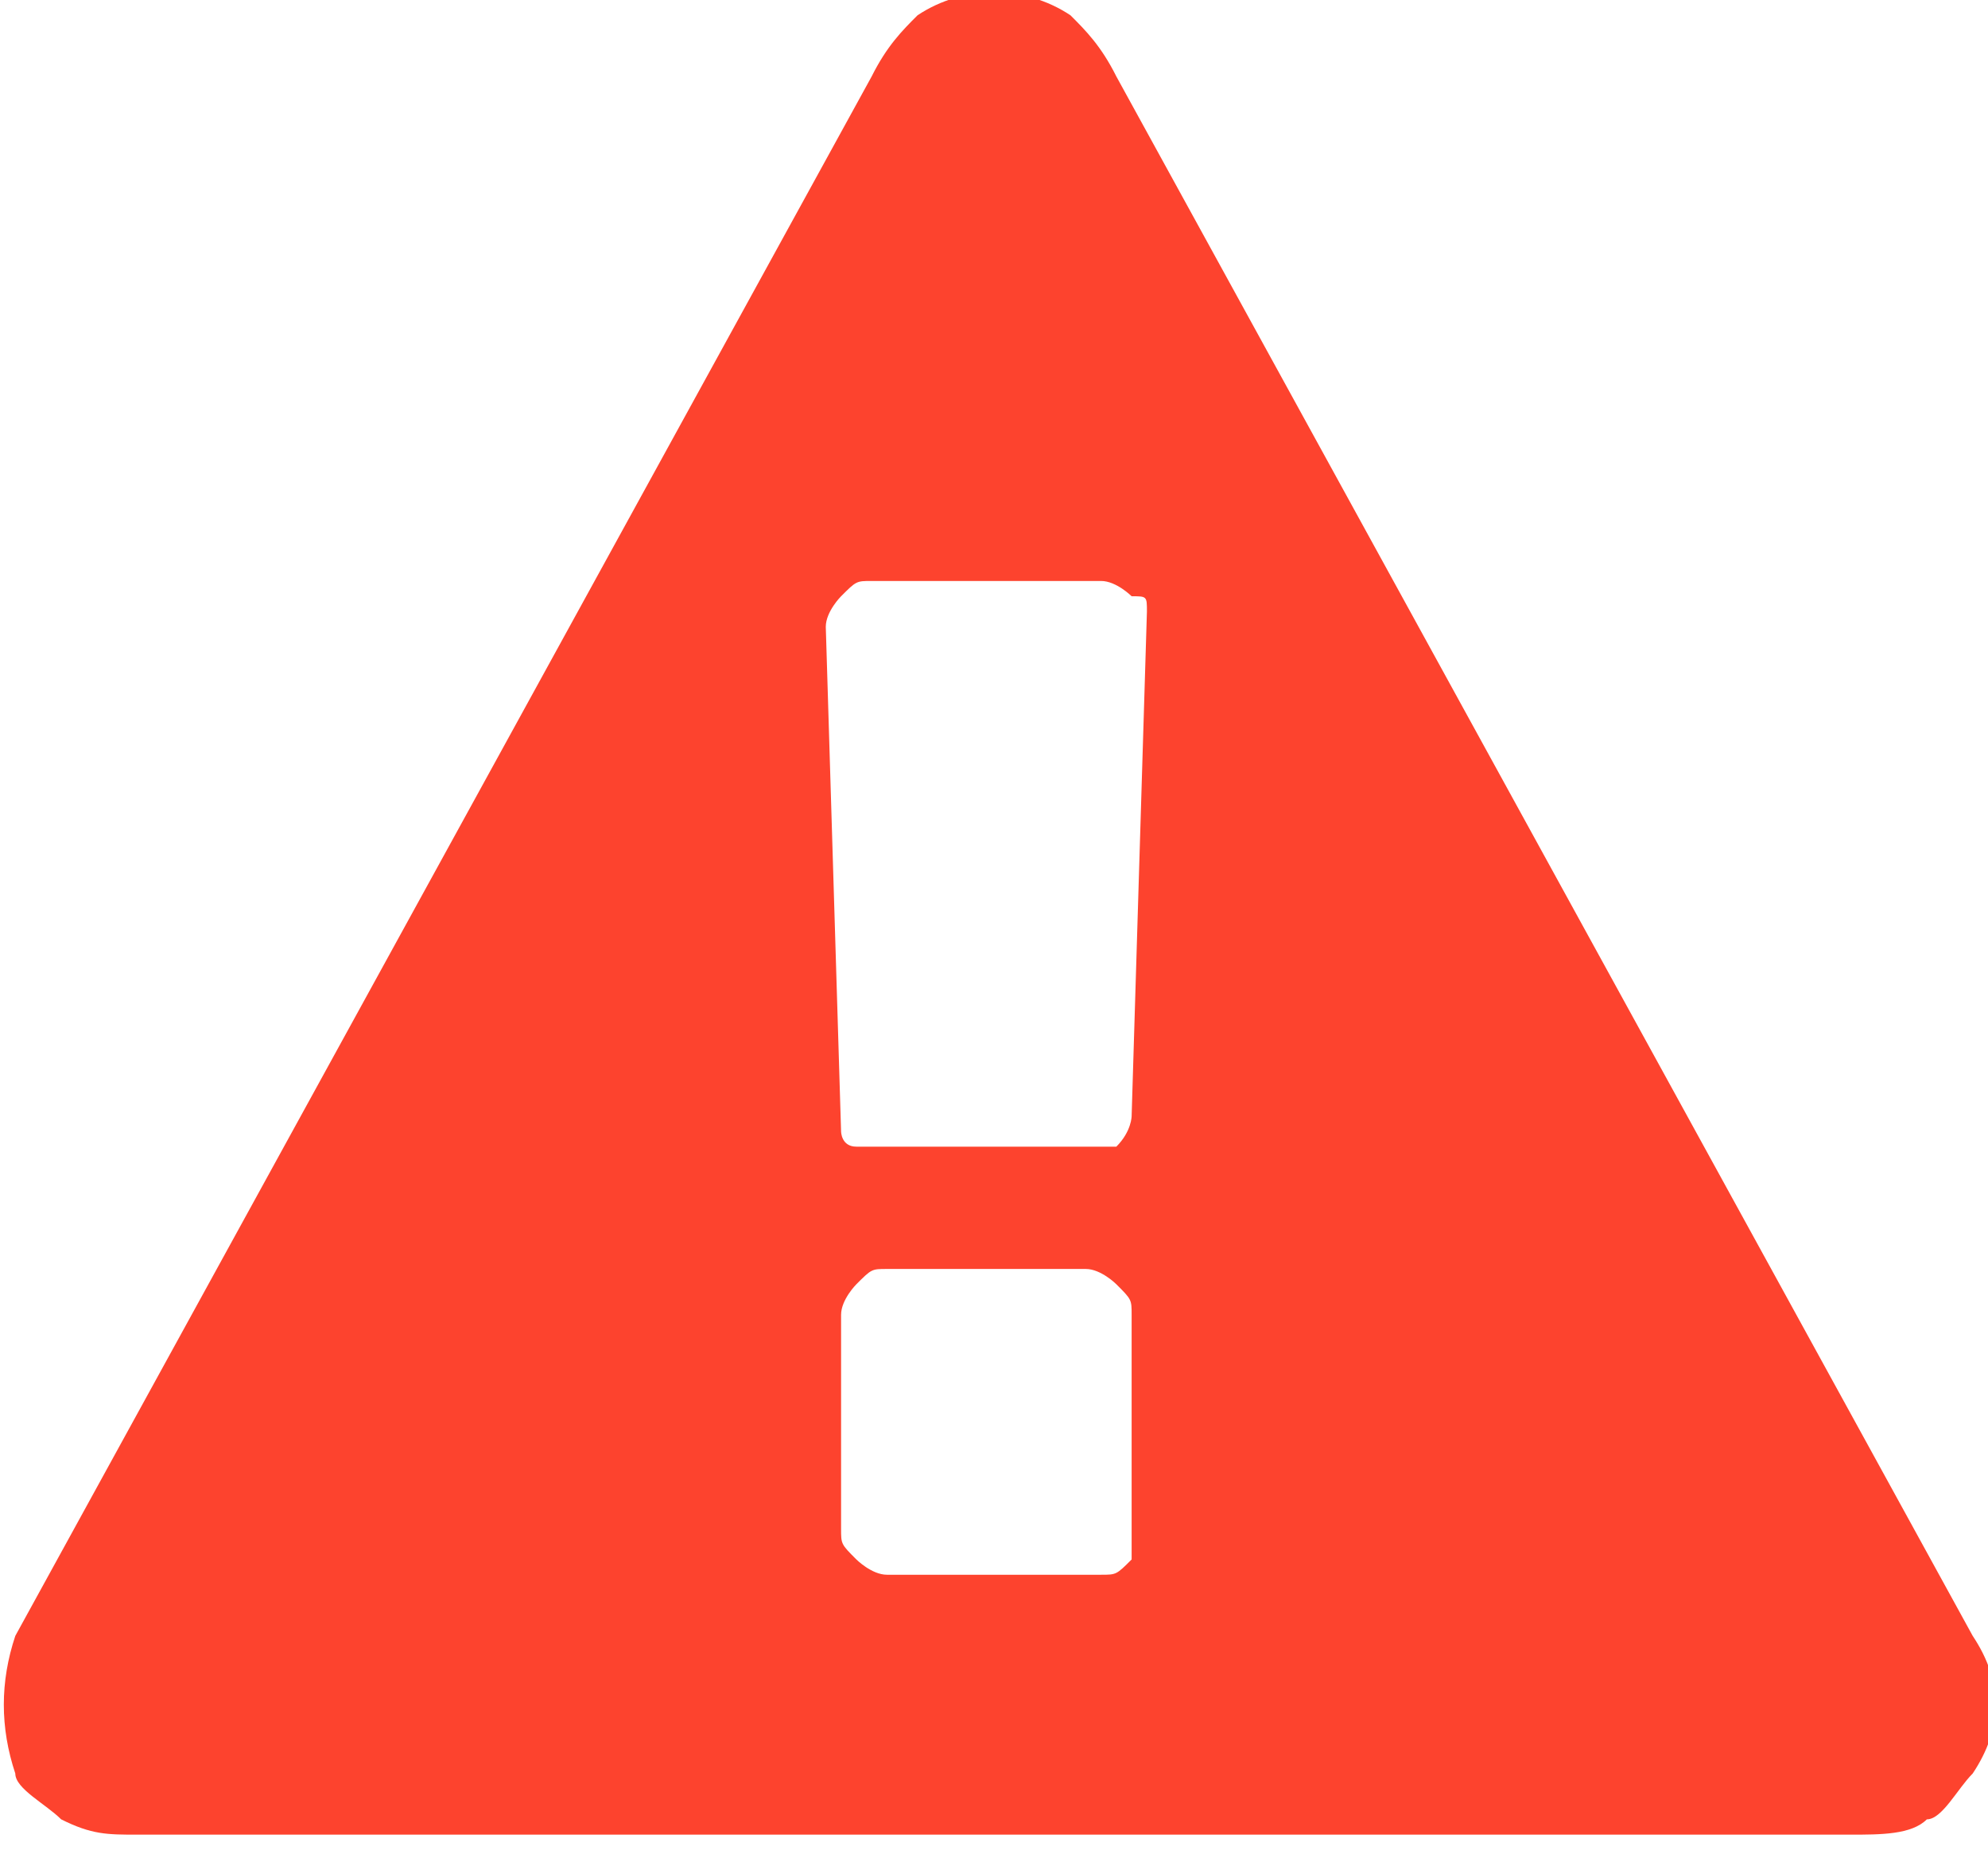
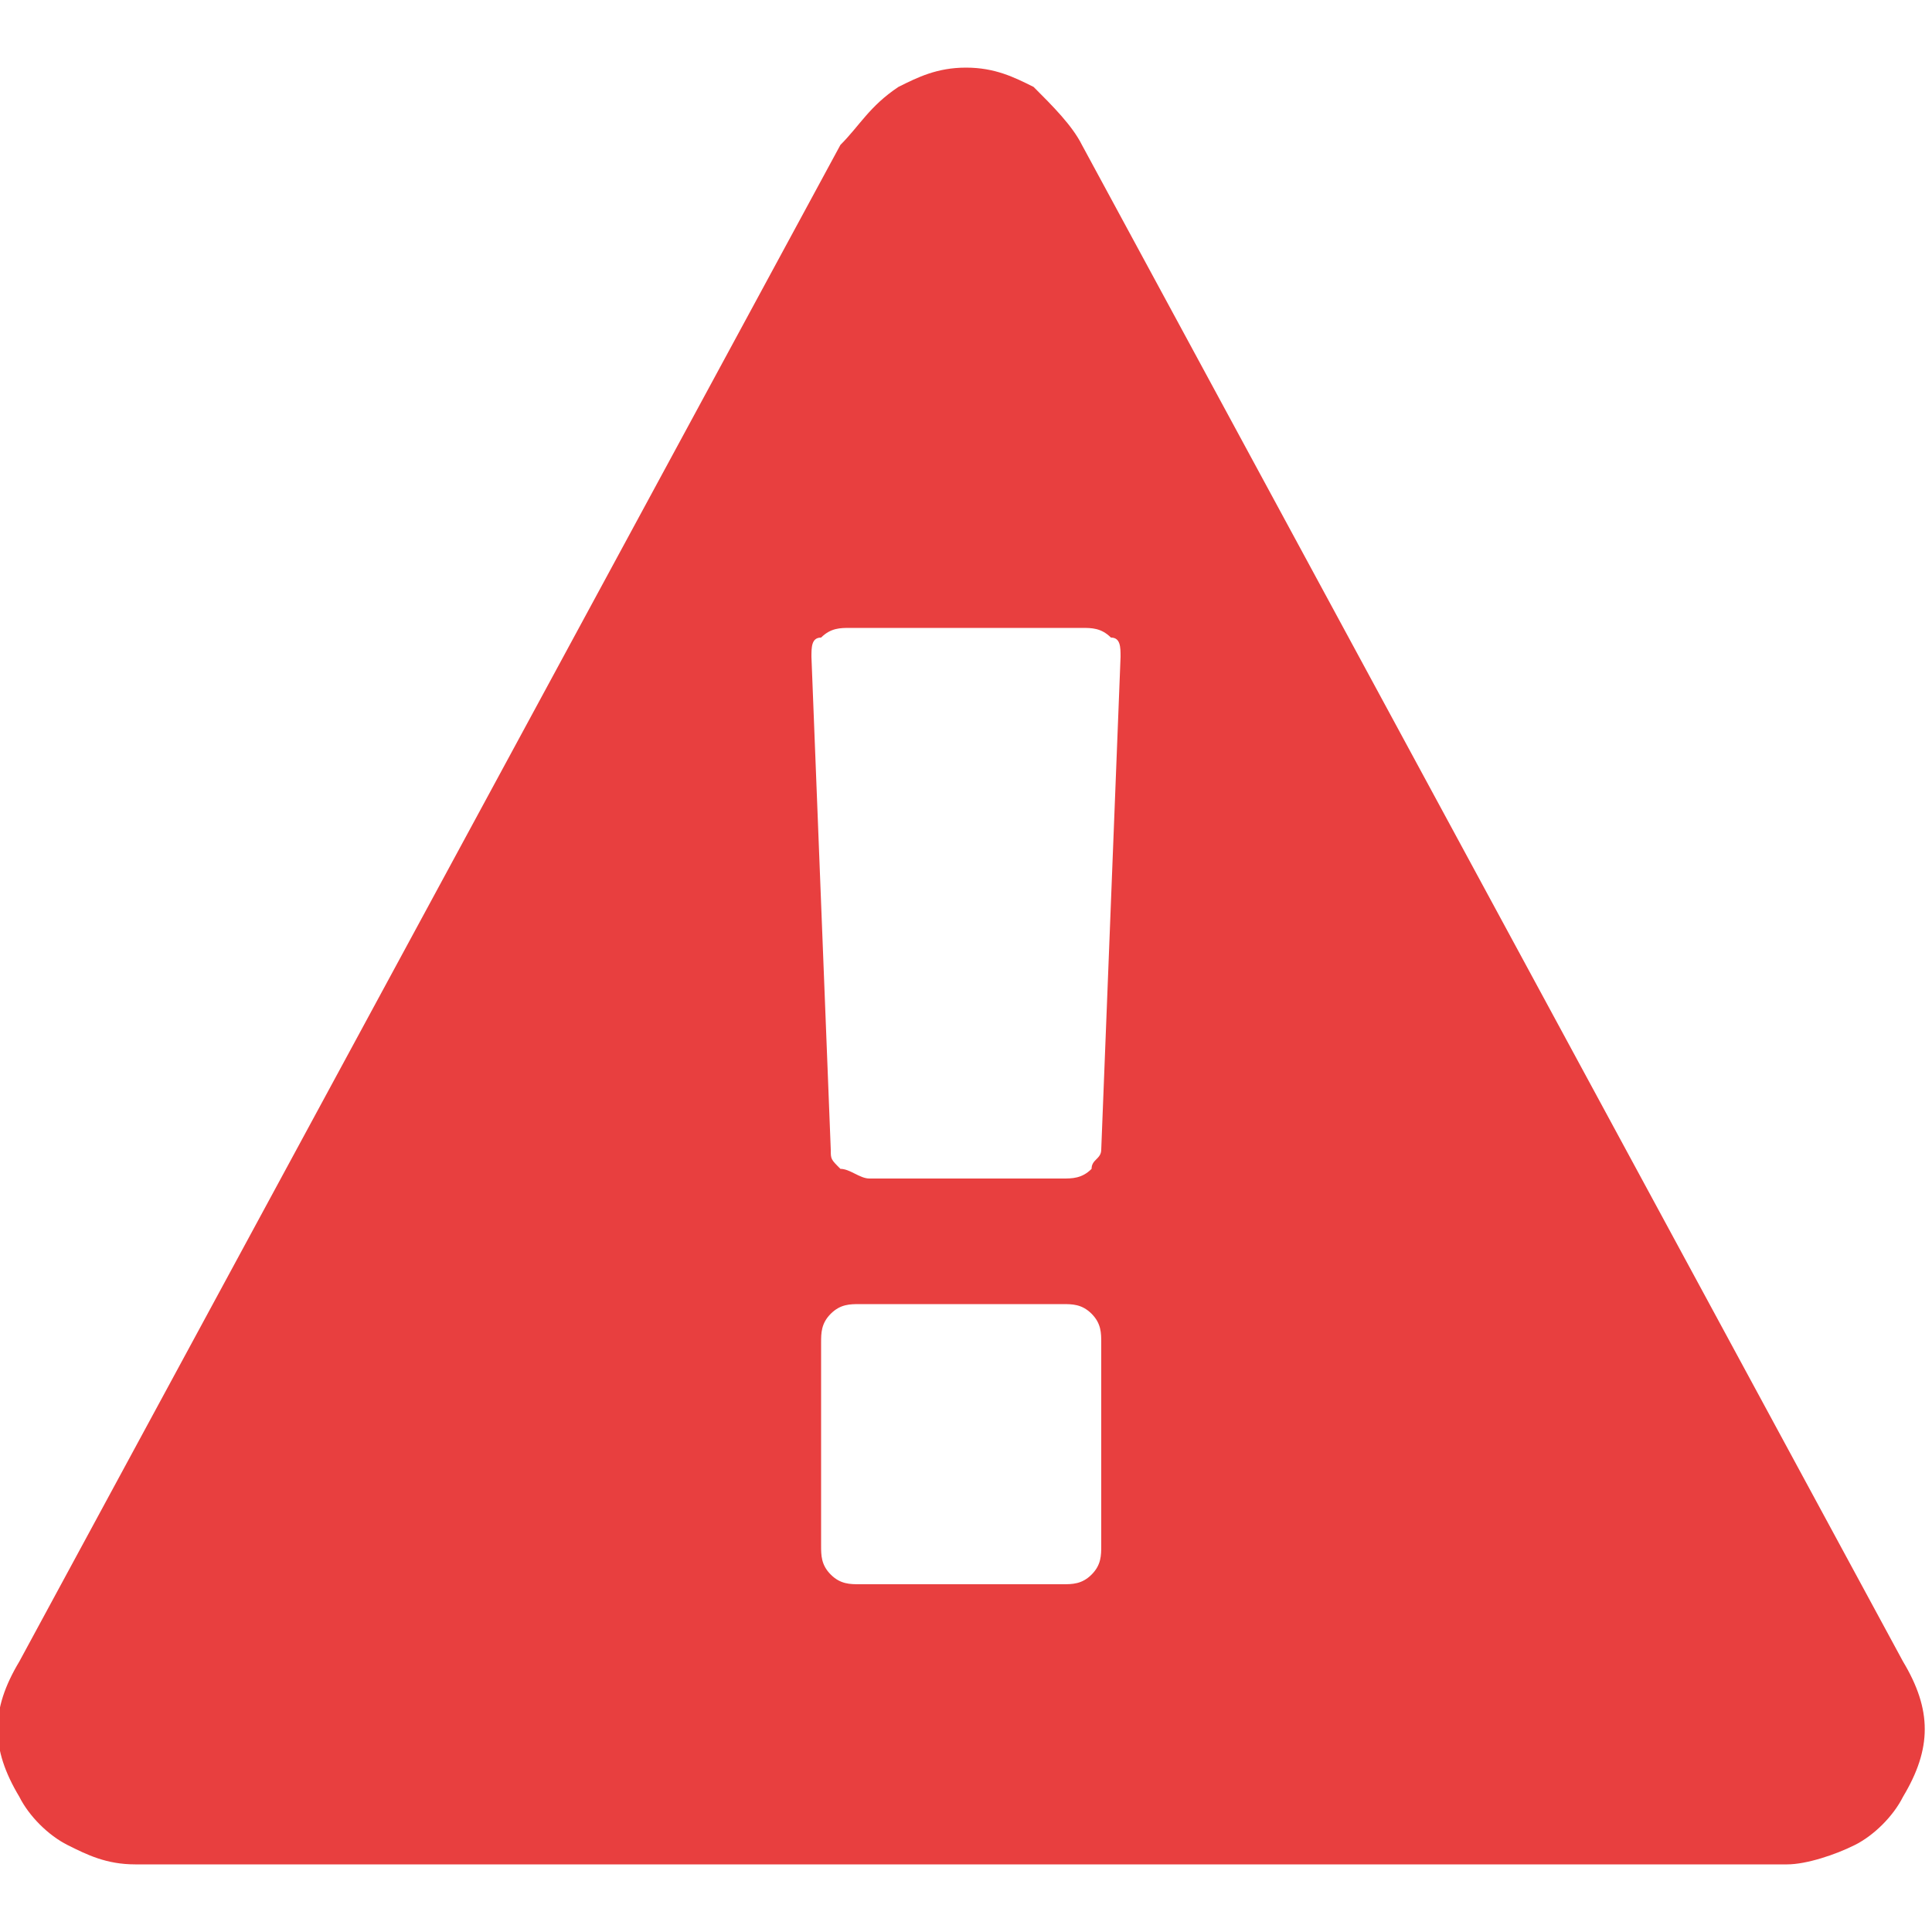
- <svg xmlns="http://www.w3.org/2000/svg" version="1.1" id="Layer_1" x="0px" y="0px" viewBox="0 0 13 12.1" style="enable-background:new 0 0 13 12.1;" xml:space="preserve">
+ <svg xmlns="http://www.w3.org/2000/svg" version="1.1" id="Layer_1" x="0px" y="0px" viewBox="0 0 20 20" style="enable-background:new 0 0 20 20;" xml:space="preserve">
  <style type="text/css">
- 	.st0{fill:#FD432E;}
+ 	.st0{fill:#E83F3F;}
</style>
-   <path class="st0" d="M7.3,0.5l5.6,10.2c0.2,0.3,0.2,0.6,0,0.9c-0.1,0.1-0.2,0.3-0.3,0.3c-0.1,0.1-0.3,0.1-0.5,0.1H0.9  c-0.2,0-0.3,0-0.5-0.1c-0.1-0.1-0.3-0.2-0.3-0.3C0,11.3,0,11,0.1,10.7L5.7,0.5C5.8,0.3,5.9,0.2,6,0.1c0.3-0.2,0.7-0.2,1,0  C7.1,0.2,7.2,0.3,7.3,0.5z M7.4,7.3l0.1-3.3c0-0.1,0-0.1-0.1-0.1c0,0-0.1-0.1-0.2-0.1H5.7c-0.1,0-0.1,0-0.2,0.1c0,0-0.1,0.1-0.1,0.2  l0.1,3.3c0,0,0,0.1,0.1,0.1c0.1,0,0.1,0,0.2,0h1.3c0.1,0,0.1,0,0.2,0C7.4,7.4,7.4,7.3,7.4,7.3L7.4,7.3z M7.4,10V8.6  c0-0.1,0-0.1-0.1-0.2c0,0-0.1-0.1-0.2-0.1H5.8c-0.1,0-0.1,0-0.2,0.1c0,0-0.1,0.1-0.1,0.2V10c0,0.1,0,0.1,0.1,0.2  c0,0,0.1,0.1,0.2,0.1h1.4c0.1,0,0.1,0,0.2-0.1C7.4,10.1,7.4,10.1,7.4,10L7.4,10z" />
+   <g>
+     <path class="st0" d="M11.2,1.5l8.5,15.7c0.3,0.5,0.3,0.9,0,1.4c-0.1,0.2-0.3,0.4-0.5,0.5s-0.5,0.2-0.7,0.2H1.4   c-0.3,0-0.5-0.1-0.7-0.2s-0.4-0.3-0.5-0.5c-0.3-0.5-0.3-0.9,0-1.4L8.7,1.5C8.9,1.3,9,1.1,9.3,0.9C9.5,0.8,9.7,0.7,10,0.7   s0.5,0.1,0.7,0.2C10.9,1.1,11.1,1.3,11.2,1.5z M11.4,11.9l0.2-5.1c0-0.1,0-0.2-0.1-0.2c-0.1-0.1-0.2-0.1-0.3-0.1H8.8   c-0.1,0-0.2,0-0.3,0.1c-0.1,0-0.1,0.1-0.1,0.2l0.2,5.1c0,0.1,0,0.1,0.1,0.2c0.1,0,0.2,0.1,0.3,0.1h2c0.1,0,0.2,0,0.3-0.1   C11.3,12,11.4,12,11.4,11.9z M11.4,16v-2.1c0-0.1,0-0.2-0.1-0.3s-0.2-0.1-0.3-0.1H8.9c-0.1,0-0.2,0-0.3,0.1s-0.1,0.2-0.1,0.3V16   c0,0.1,0,0.2,0.1,0.3c0.1,0.1,0.2,0.1,0.3,0.1H11c0.1,0,0.2,0,0.3-0.1C11.4,16.2,11.4,16.1,11.4,16z" />
+   </g>
</svg>
